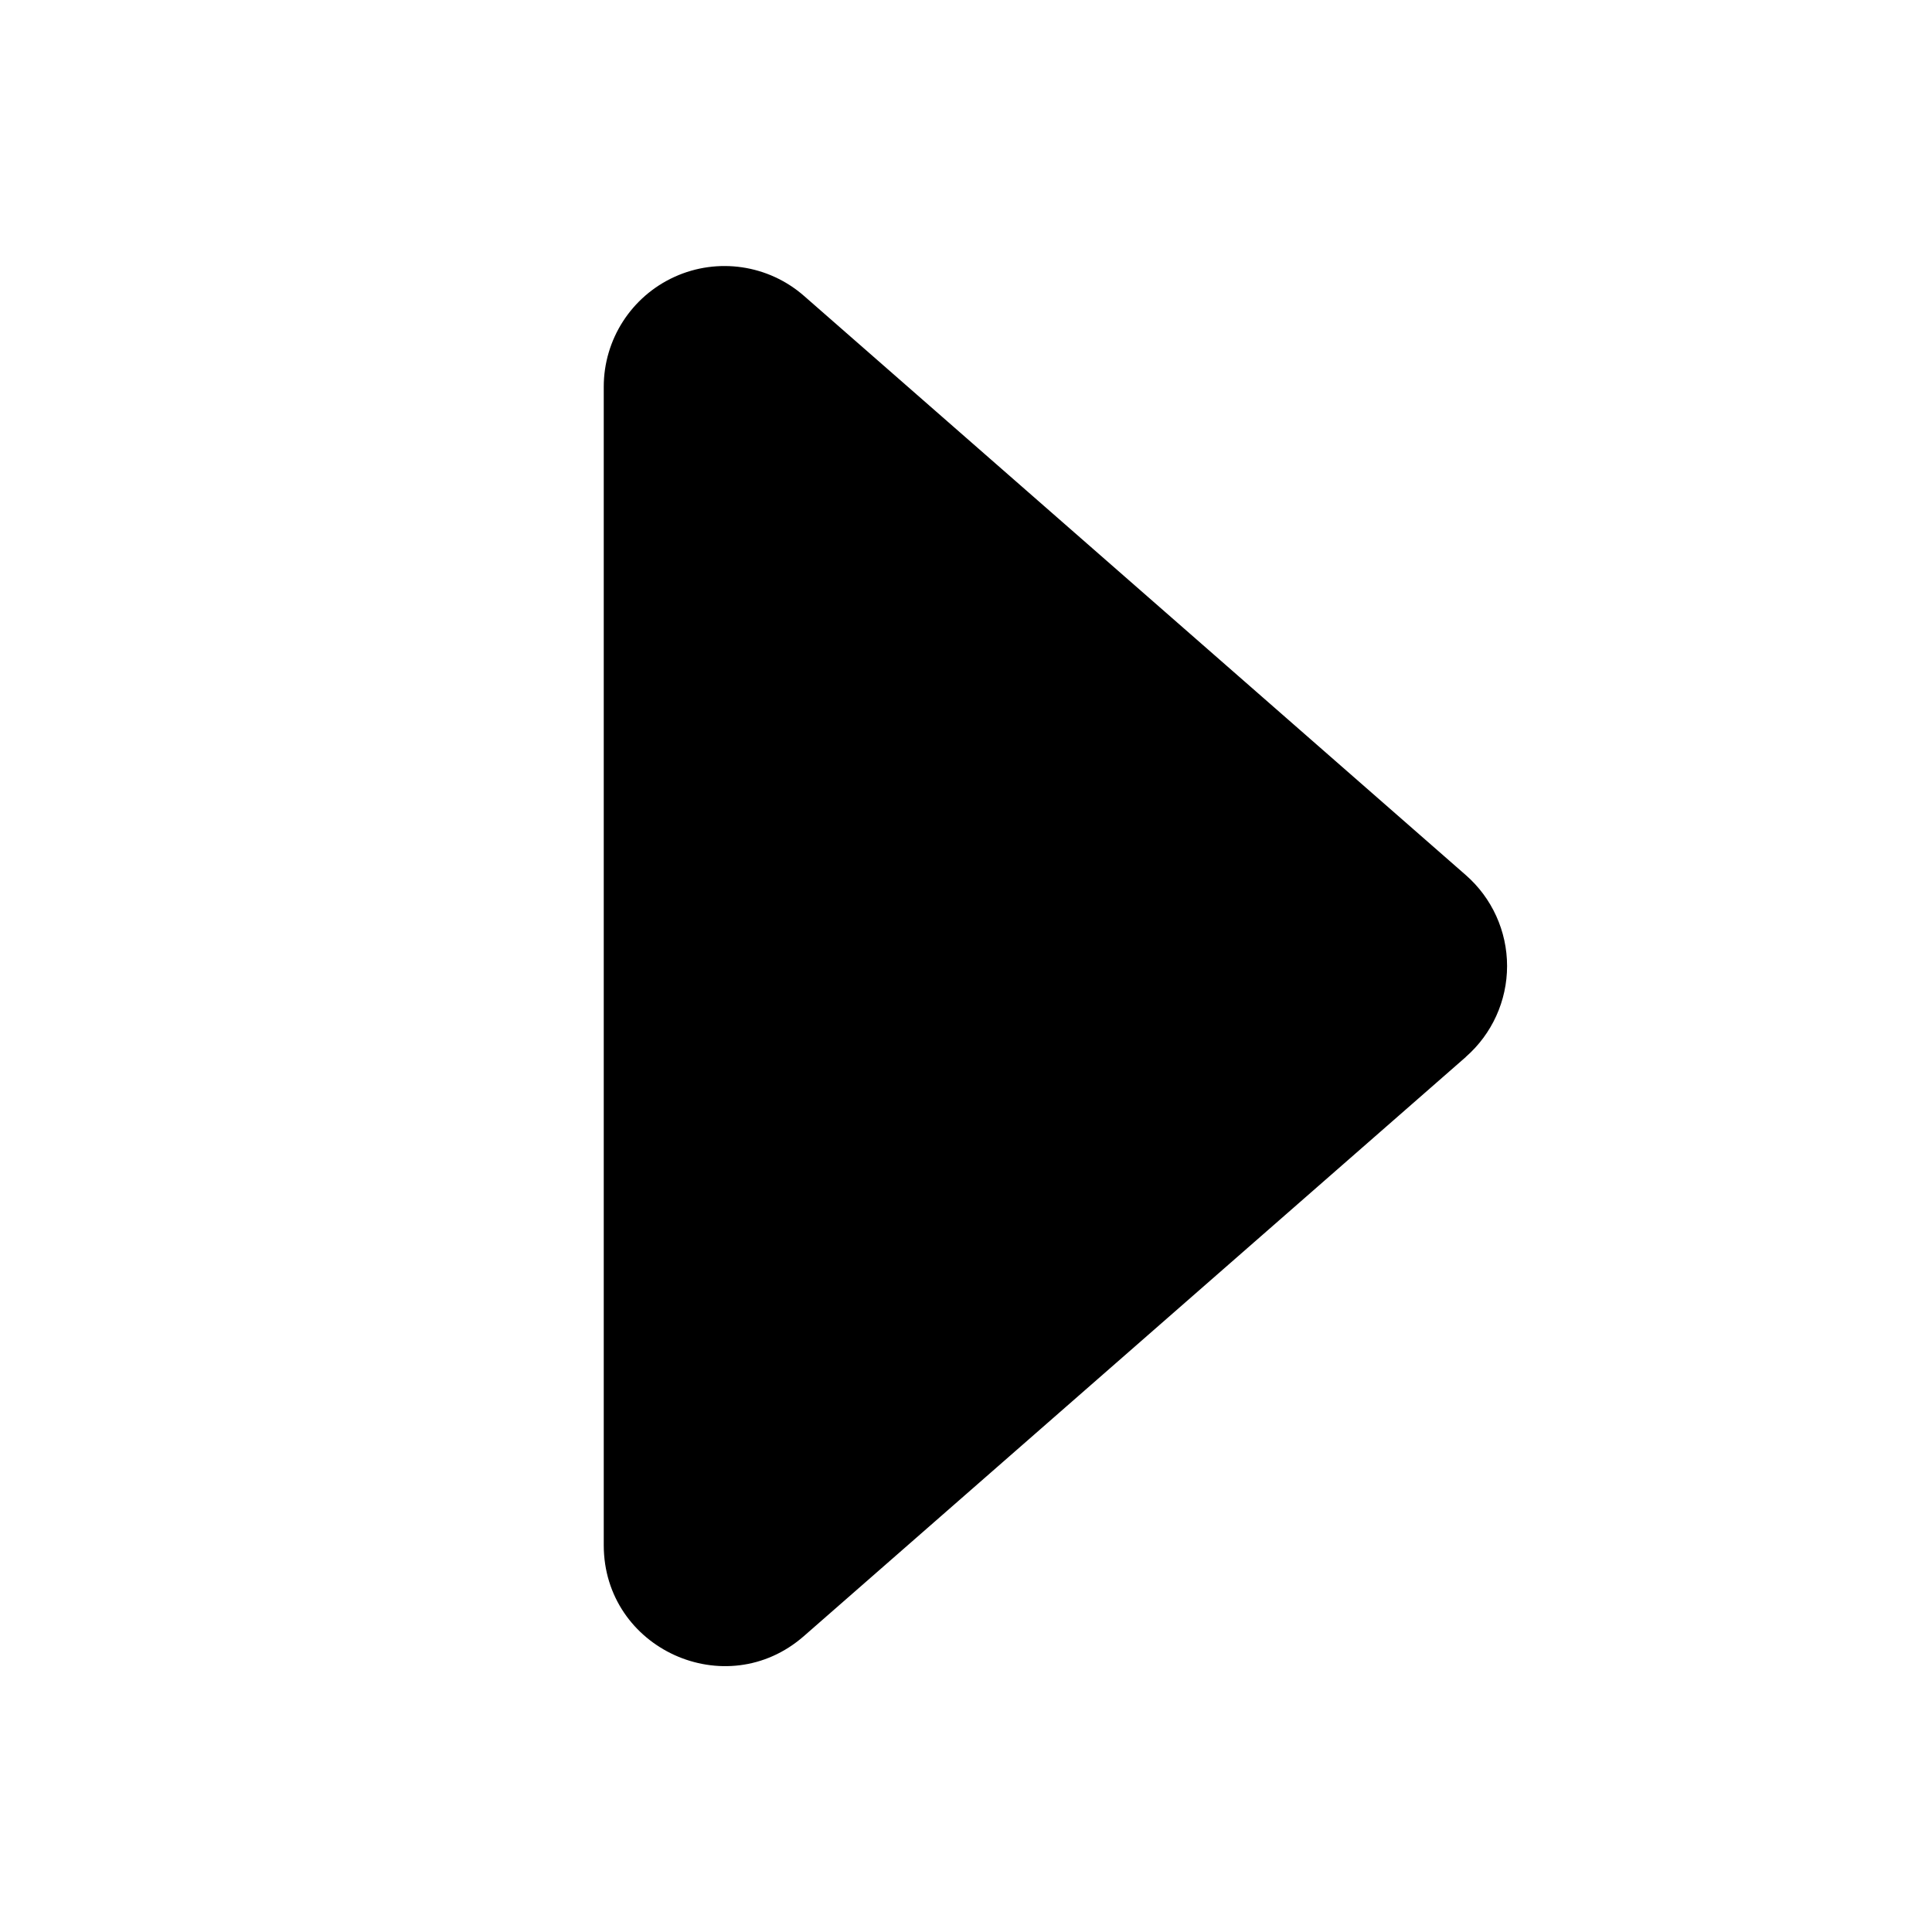
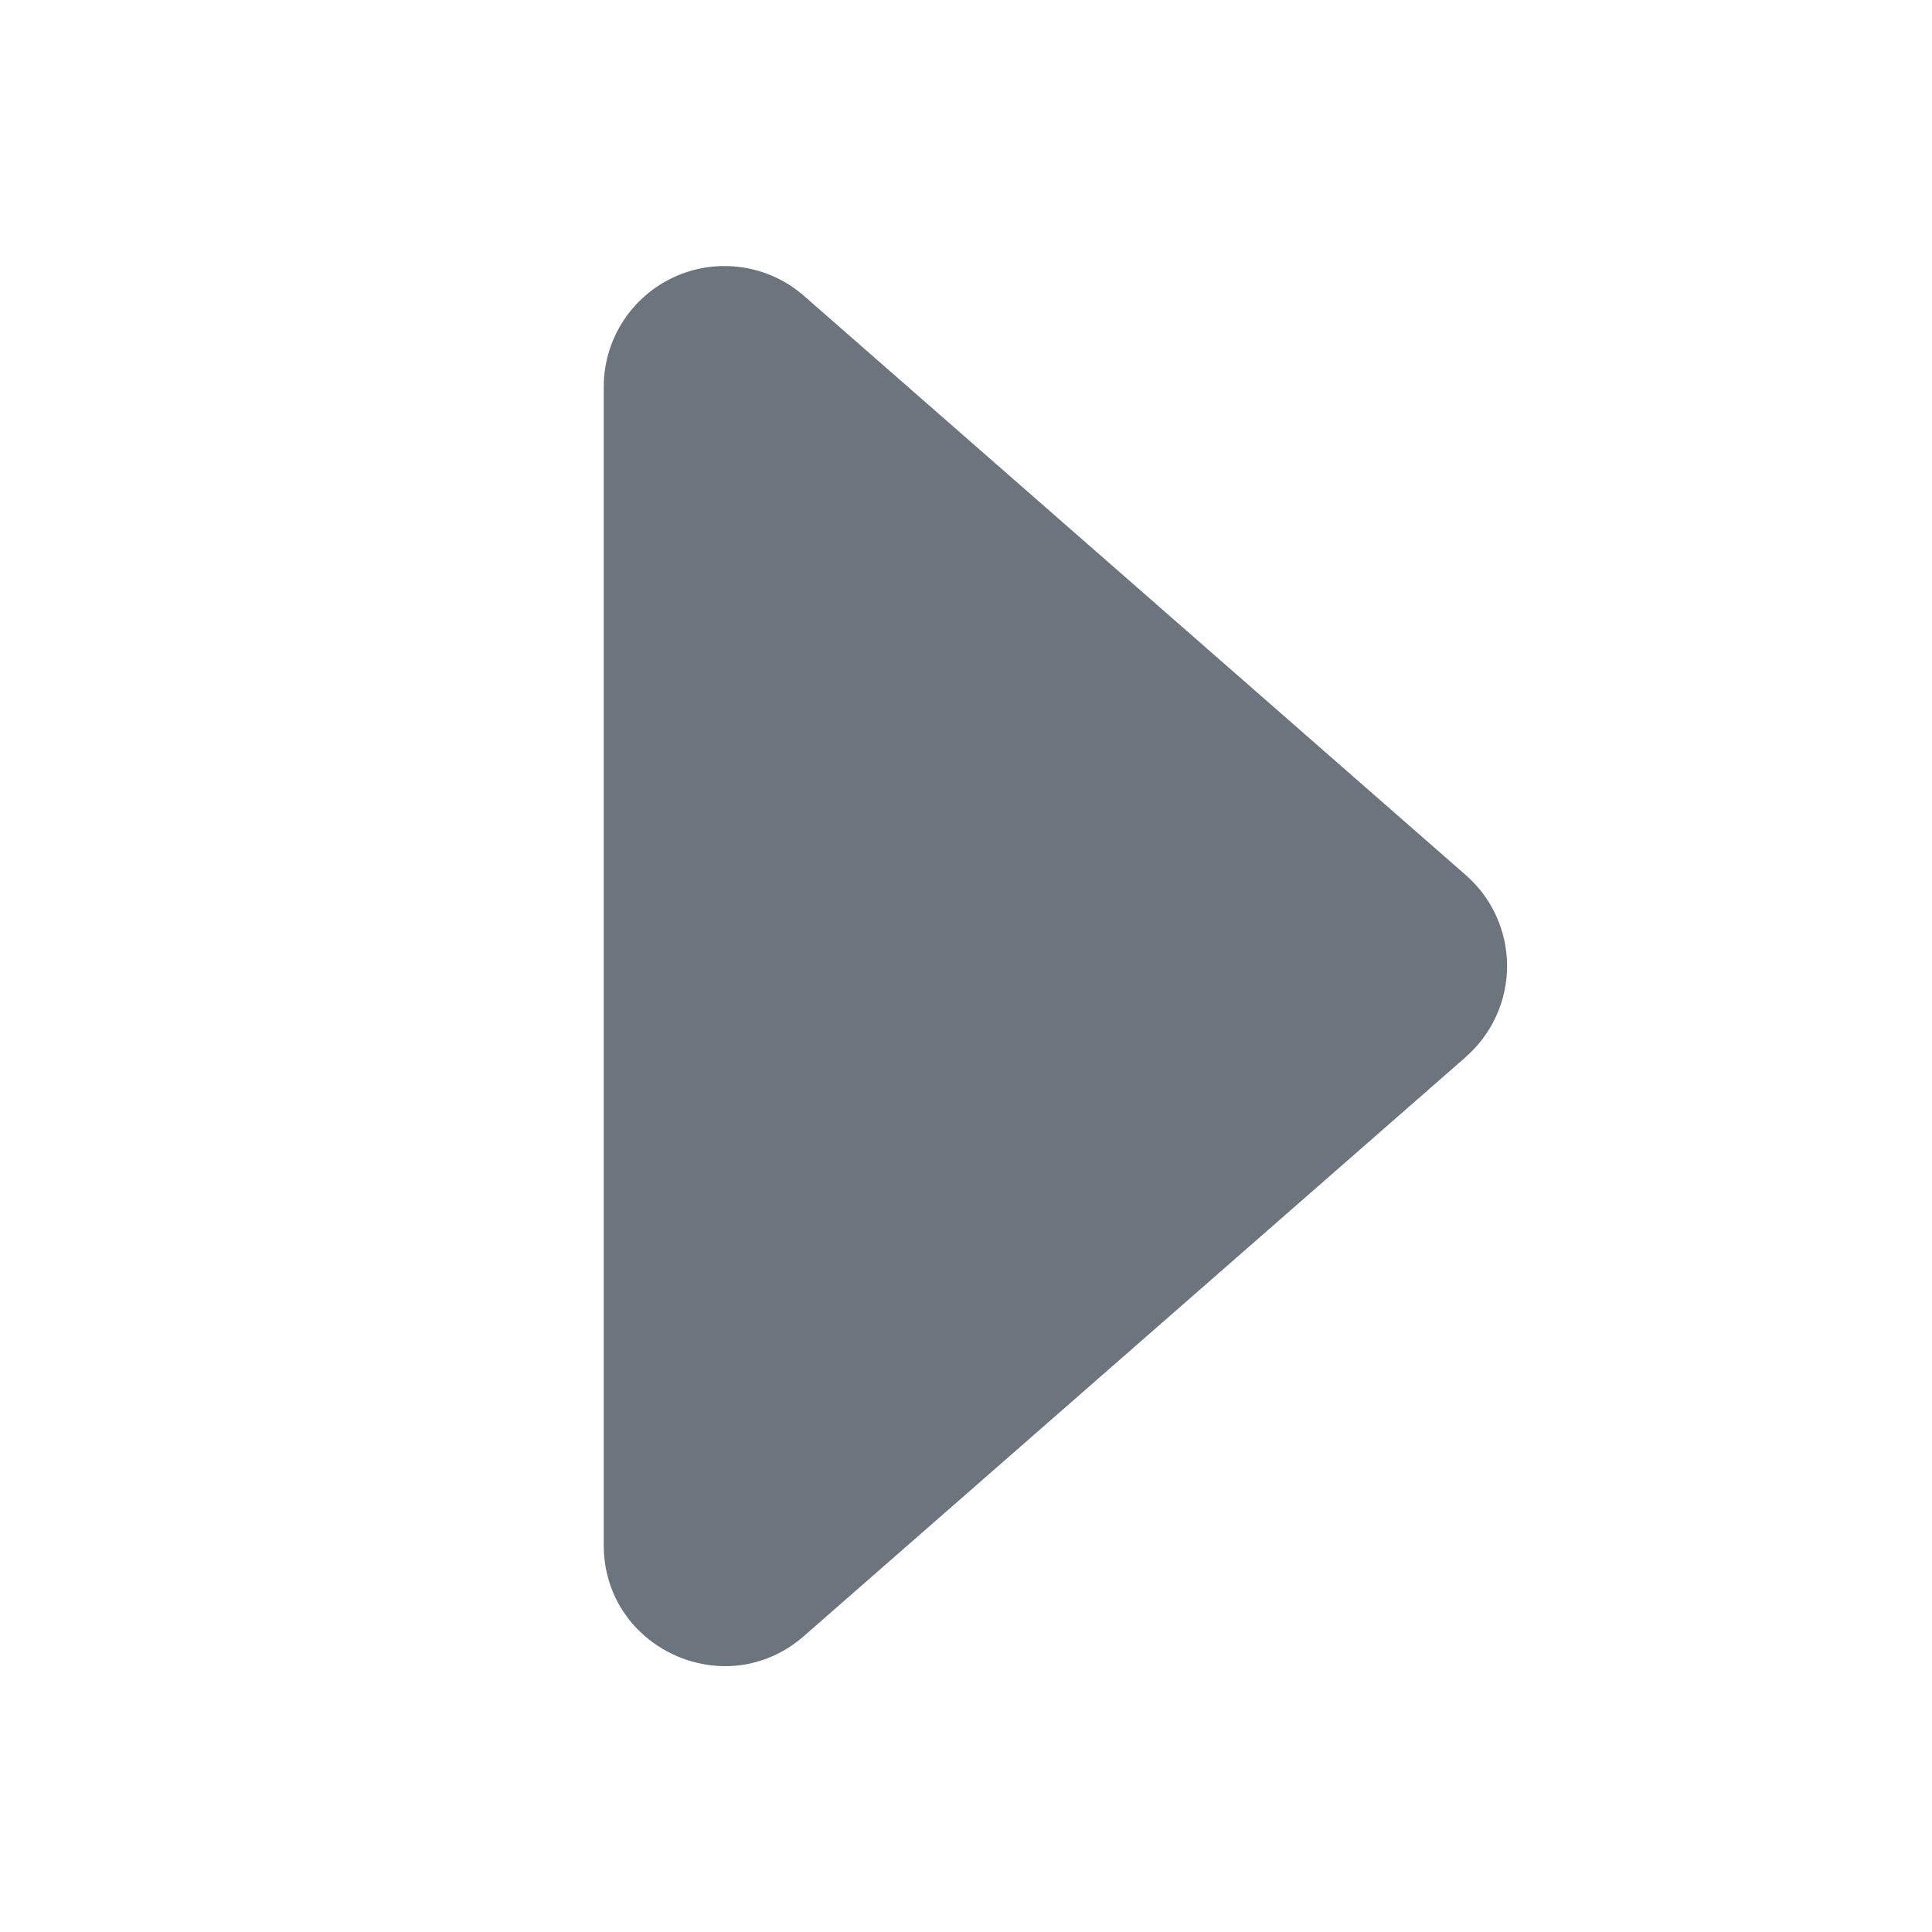
- <svg xmlns="http://www.w3.org/2000/svg" width="16" height="16" fill="currentColor" class="bi bi-caret-right-fill" viewBox="0 0 16 16">
+ <svg xmlns="http://www.w3.org/2000/svg" width="16" height="16" fill="#6C757D" class="bi bi-caret-right-fill" viewBox="0 0 16 16">
  <path d="m12.14 8.753-5.482 4.796c-.646.566-1.658.106-1.658-.753V3.204a1 1 0 0 1 1.659-.753l5.48 4.796a1 1 0 0 1 0 1.506z" />
</svg>
